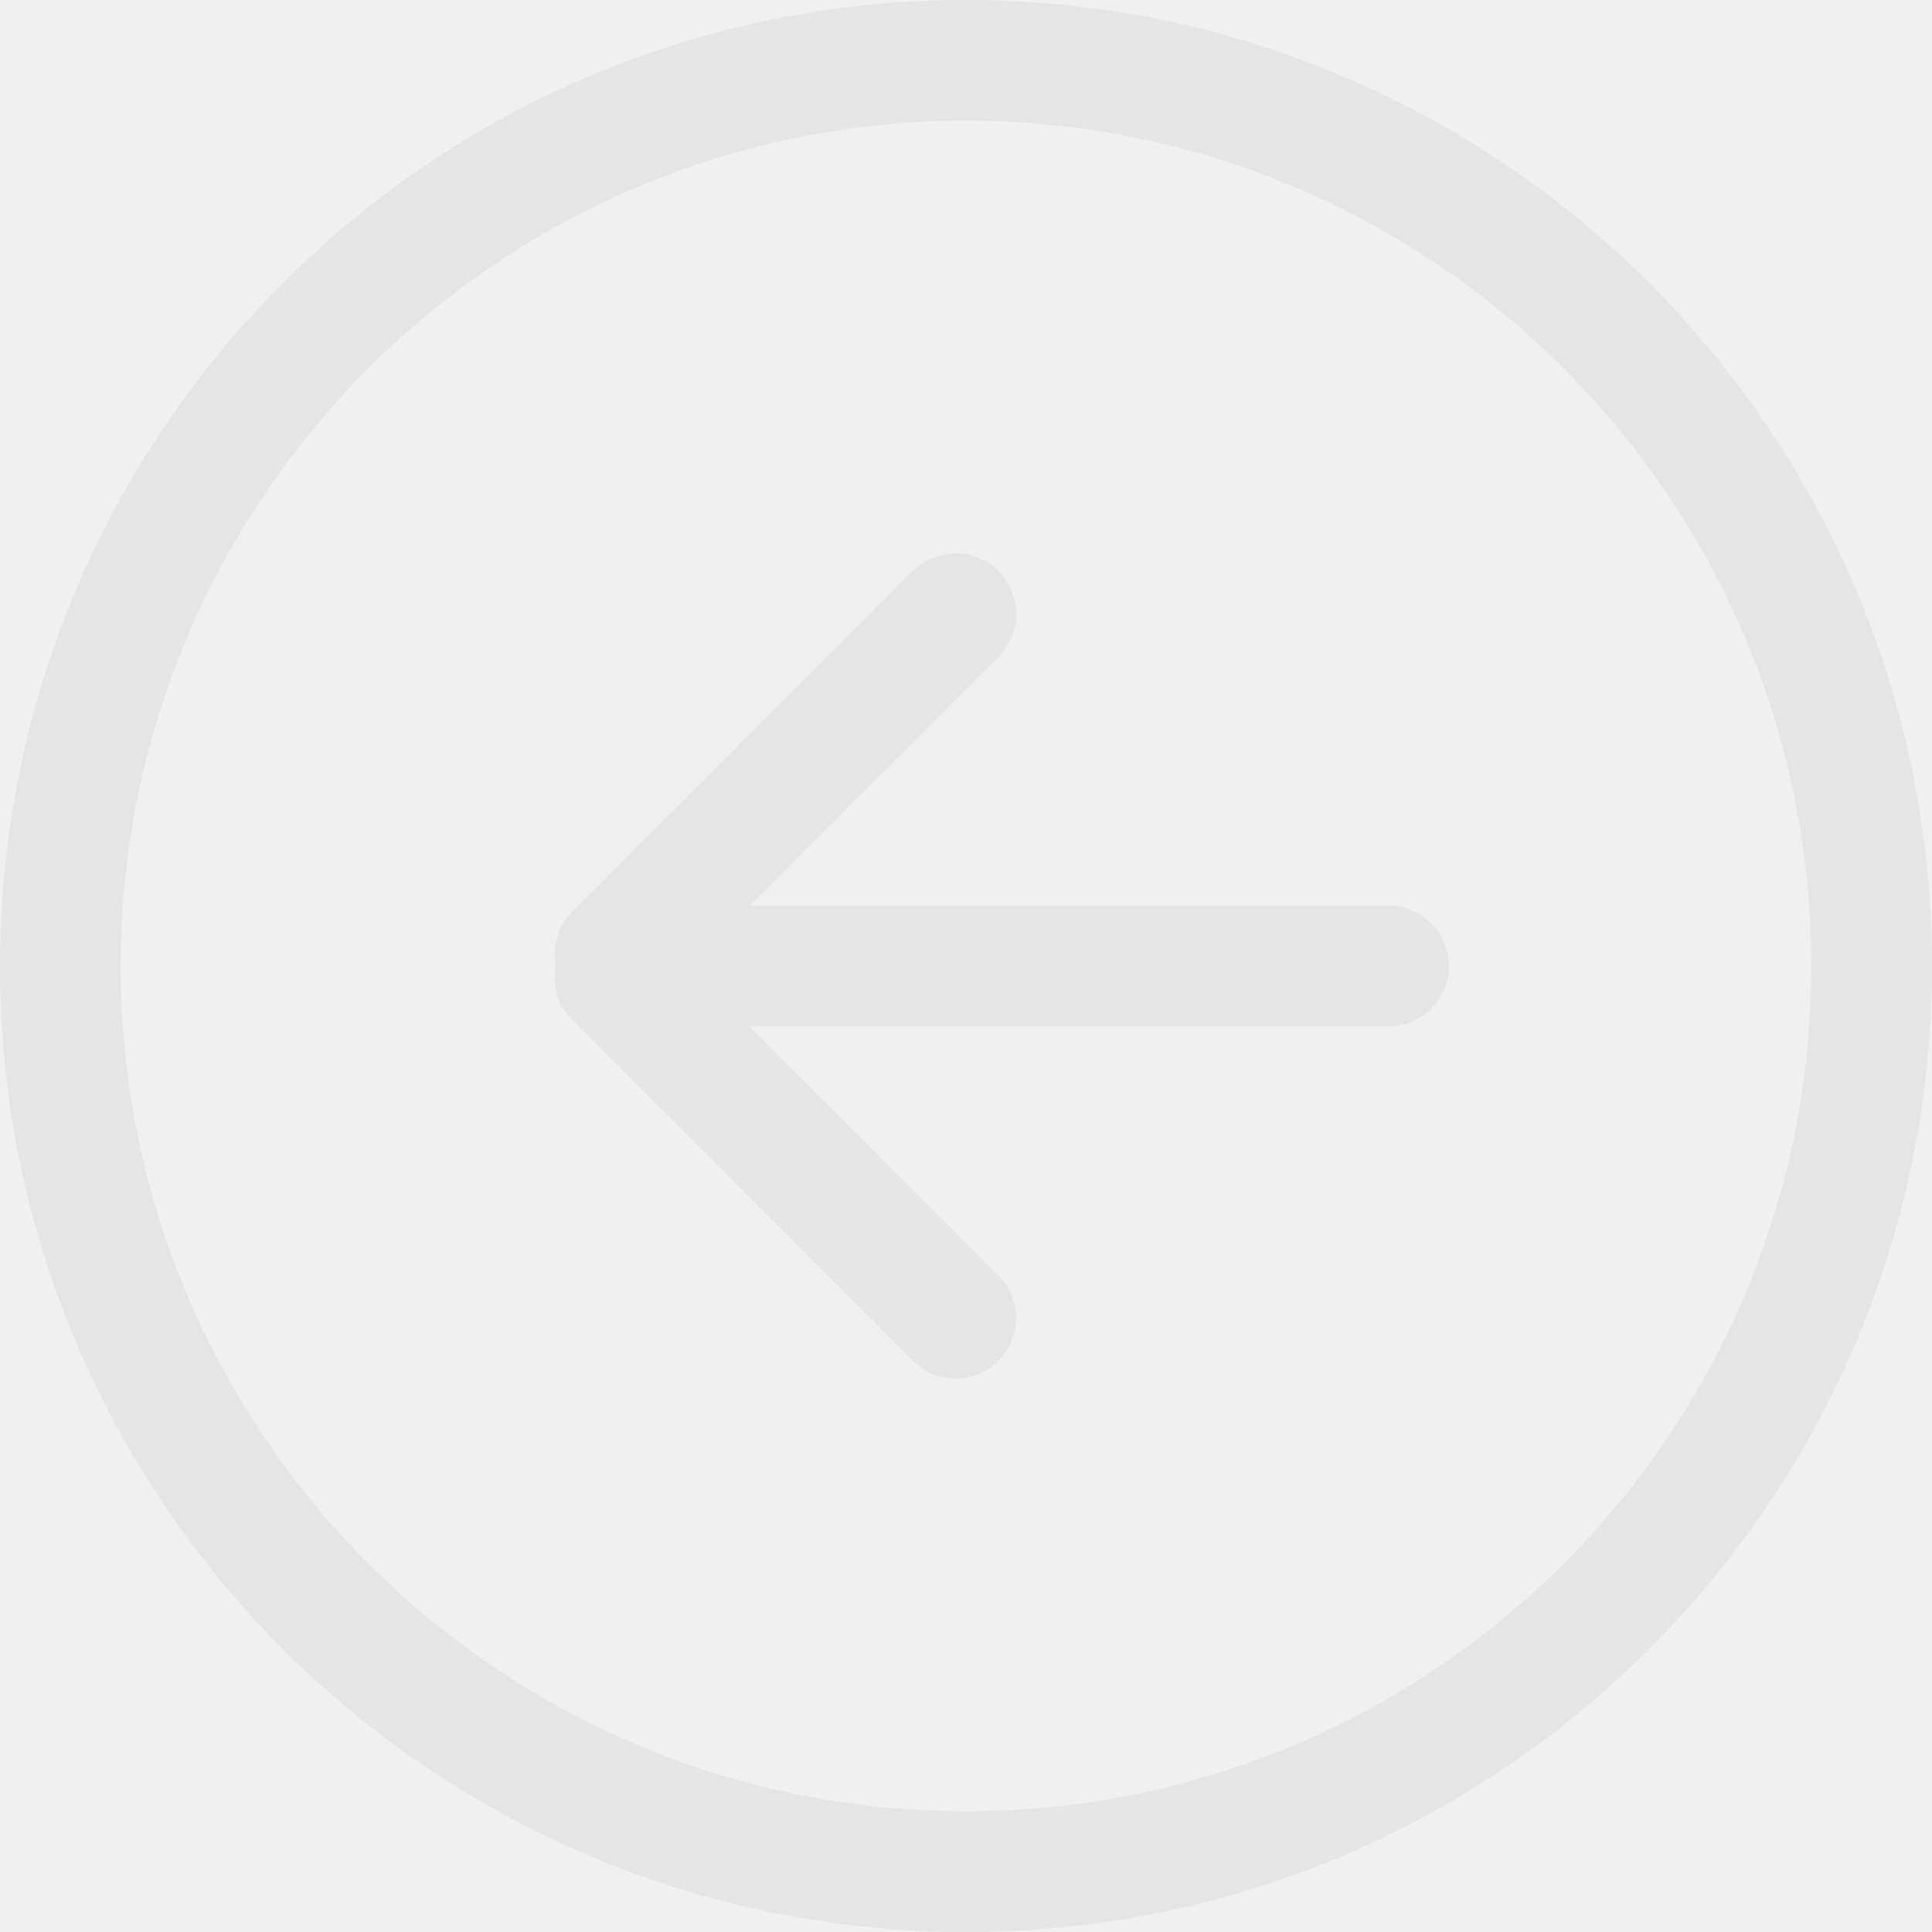
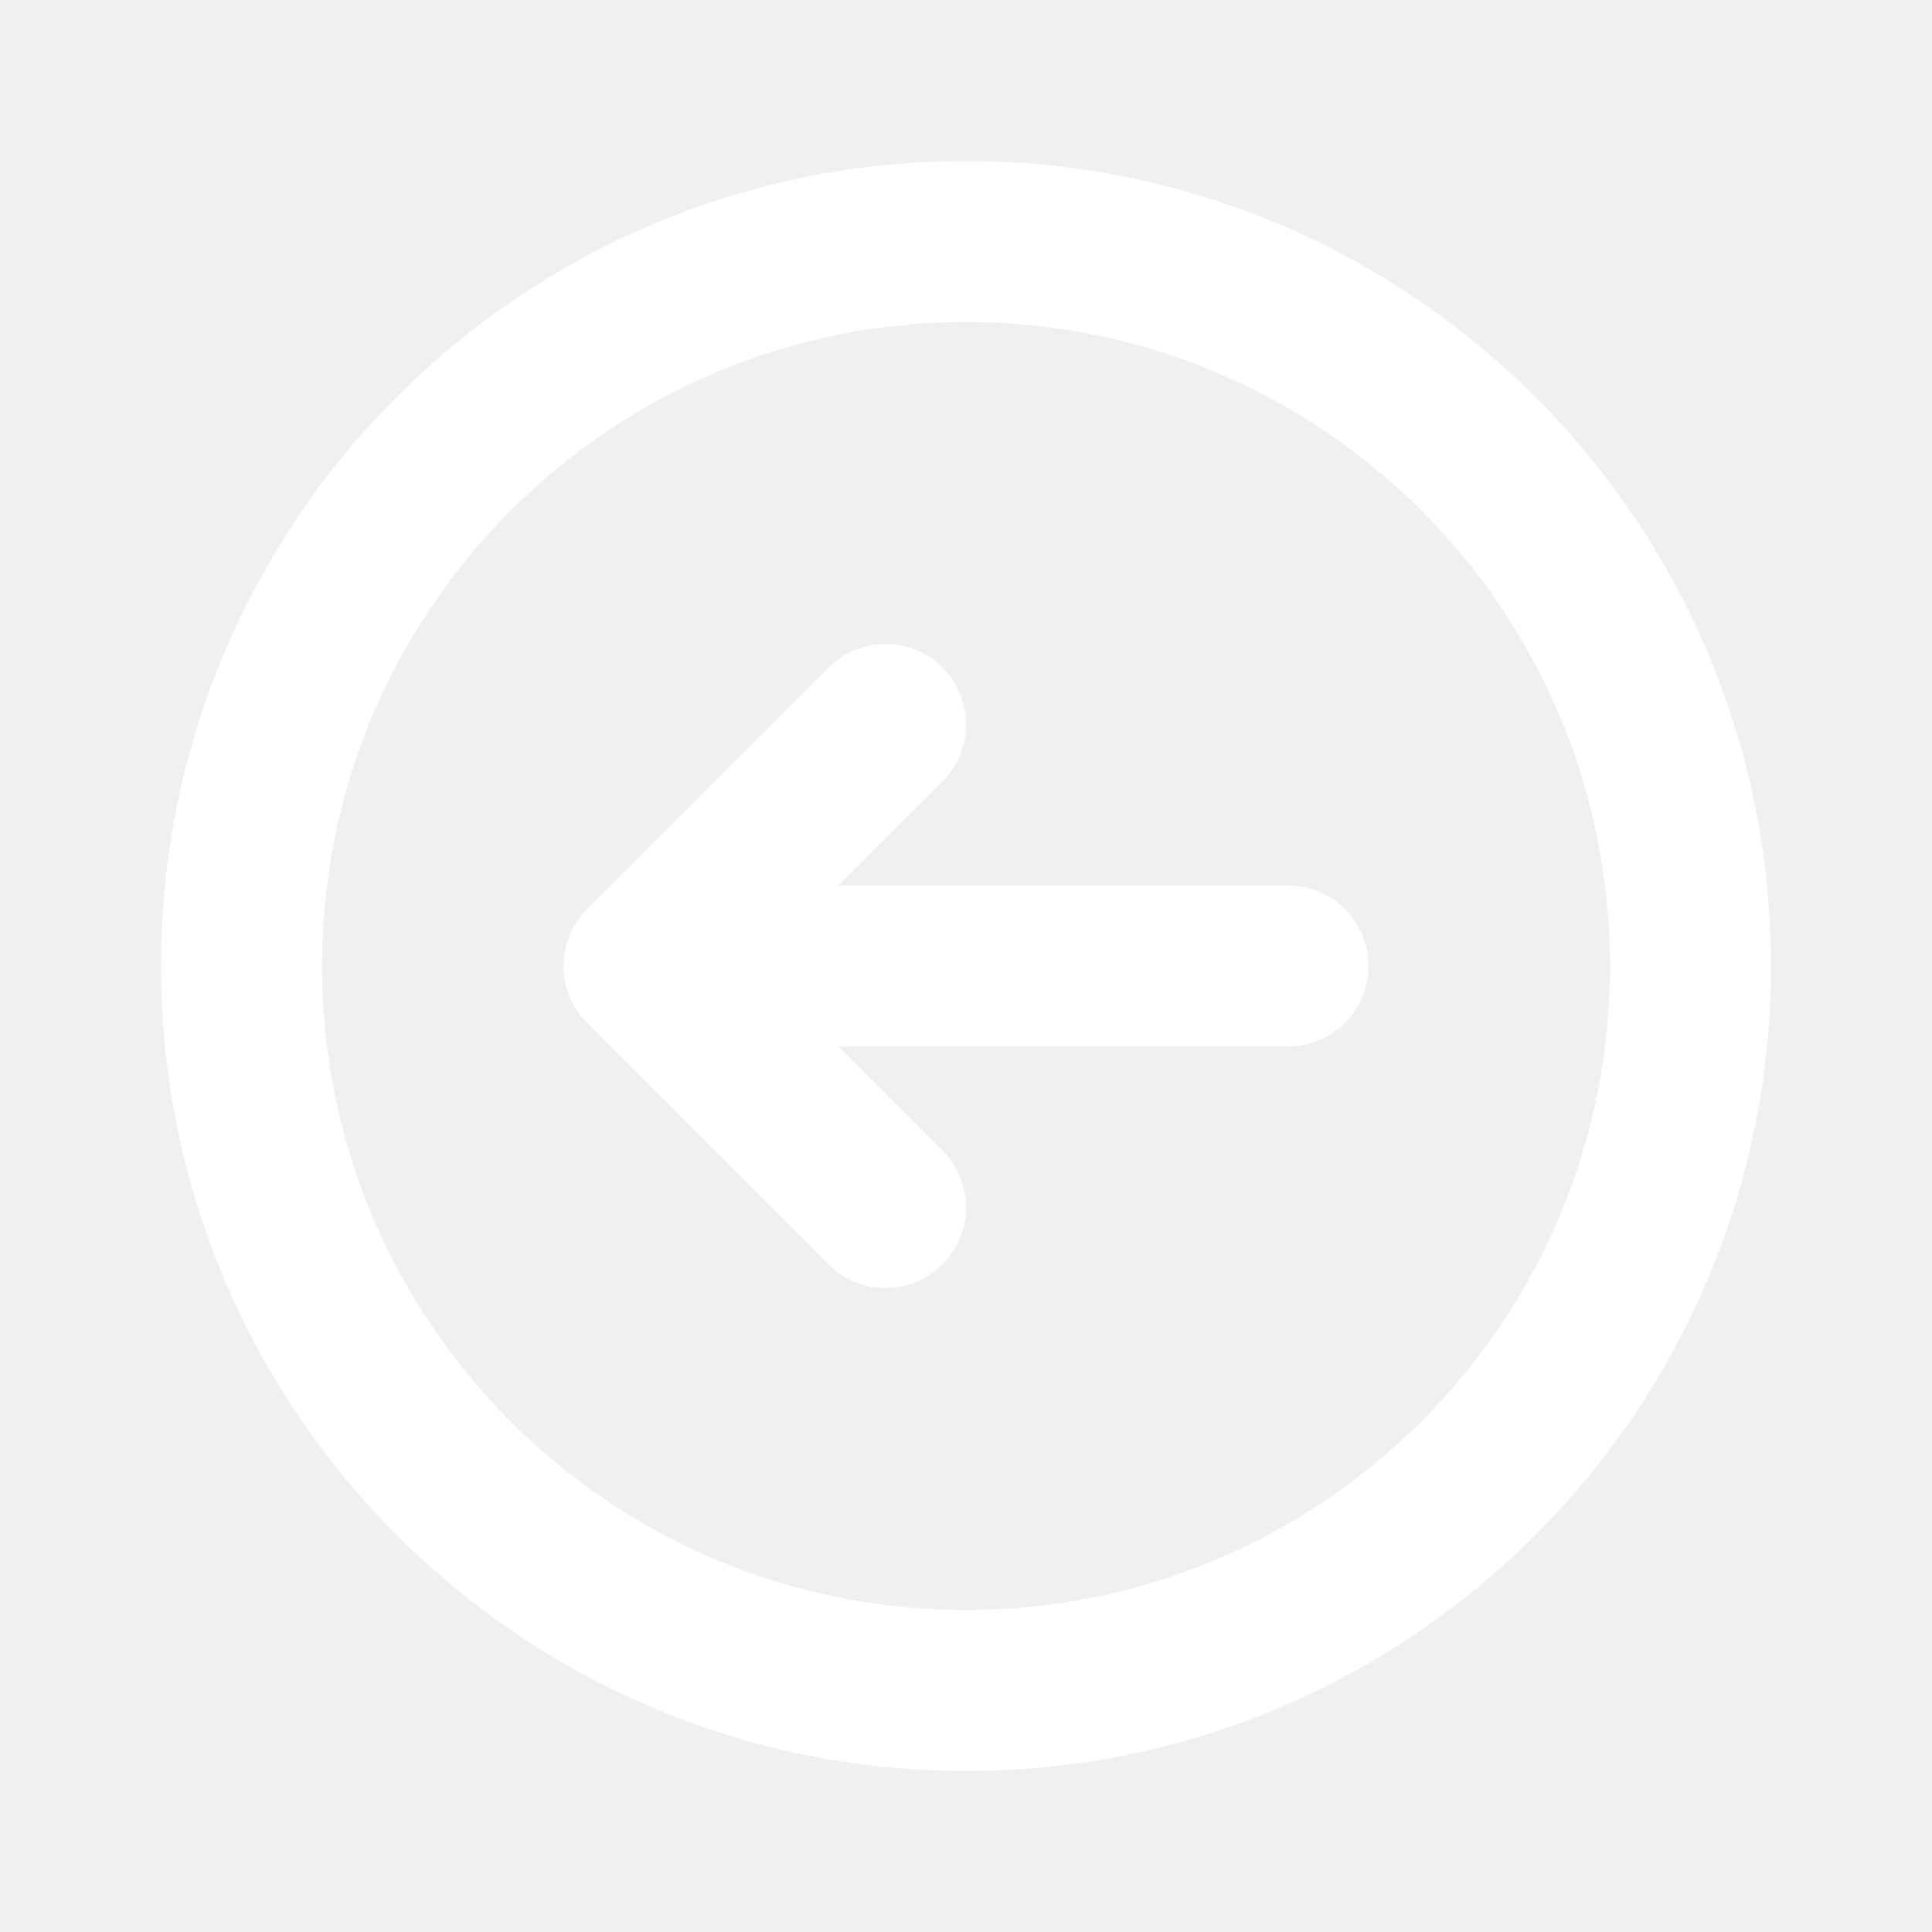
- <svg xmlns="http://www.w3.org/2000/svg" width="800px" height="800px" viewBox="0 0 32 32" version="1.1">
-   <defs>
- 
- </defs>
-   <g id="Page-1" stroke="none" stroke-width="1" fill="none" fill-rule="evenodd">
-     <g id="Icon-Set" transform="translate(-256, -1087)" fill="#E5E5E5">
-       <path d="M279,1102 L268.414,1102 L272.536,1097.88 C272.926,1097.49 272.926,1096.86 272.536,1096.46 C272.145,1096.07 271.512,1096.07 271.121,1096.46 L265.464,1102.12 C265.225,1102.36 265.15,1102.69 265.205,1103 C265.15,1103.31 265.225,1103.64 265.464,1103.88 L271.121,1109.54 C271.512,1109.93 272.145,1109.93 272.536,1109.54 C272.926,1109.15 272.926,1108.51 272.536,1108.12 L268.414,1104 L279,1104 C279.552,1104 280,1103.55 280,1103 C280,1102.45 279.552,1102 279,1102 L279,1102 Z M272,1117 C264.268,1117 258,1110.73 258,1103 C258,1095.27 264.268,1089 272,1089 C279.732,1089 286,1095.27 286,1103 C286,1110.73 279.732,1117 272,1117 L272,1117 Z M272,1087 C263.164,1087 256,1094.16 256,1103 C256,1111.84 263.164,1119 272,1119 C280.836,1119 288,1111.84 288,1103 C288,1094.16 280.836,1087 272,1087 L272,1087 Z" id="arrow-left-circle">
- 
- </path>
-     </g>
+ <svg xmlns="http://www.w3.org/2000/svg" width="800px" height="800px" viewBox="0 0 24 24" fill="none">
+   <g id="SVGRepo_bgCarrier" stroke-width="0" />
+   <g id="SVGRepo_tracerCarrier" stroke-linecap="round" stroke-linejoin="round" />
+   <g id="SVGRepo_iconCarrier">
+     <path d="M11 9L8 12M8 12L11 15M8 12H16M21 12C21 16.971 16.971 21 12 21C7.029 21 3 16.971 3 12C3 7.029 7.029 3 12 3C16.971 3 21 7.029 21 12Z" stroke="#ffffff" stroke-width="2" stroke-linecap="round" stroke-linejoin="round" />
  </g>
</svg>
